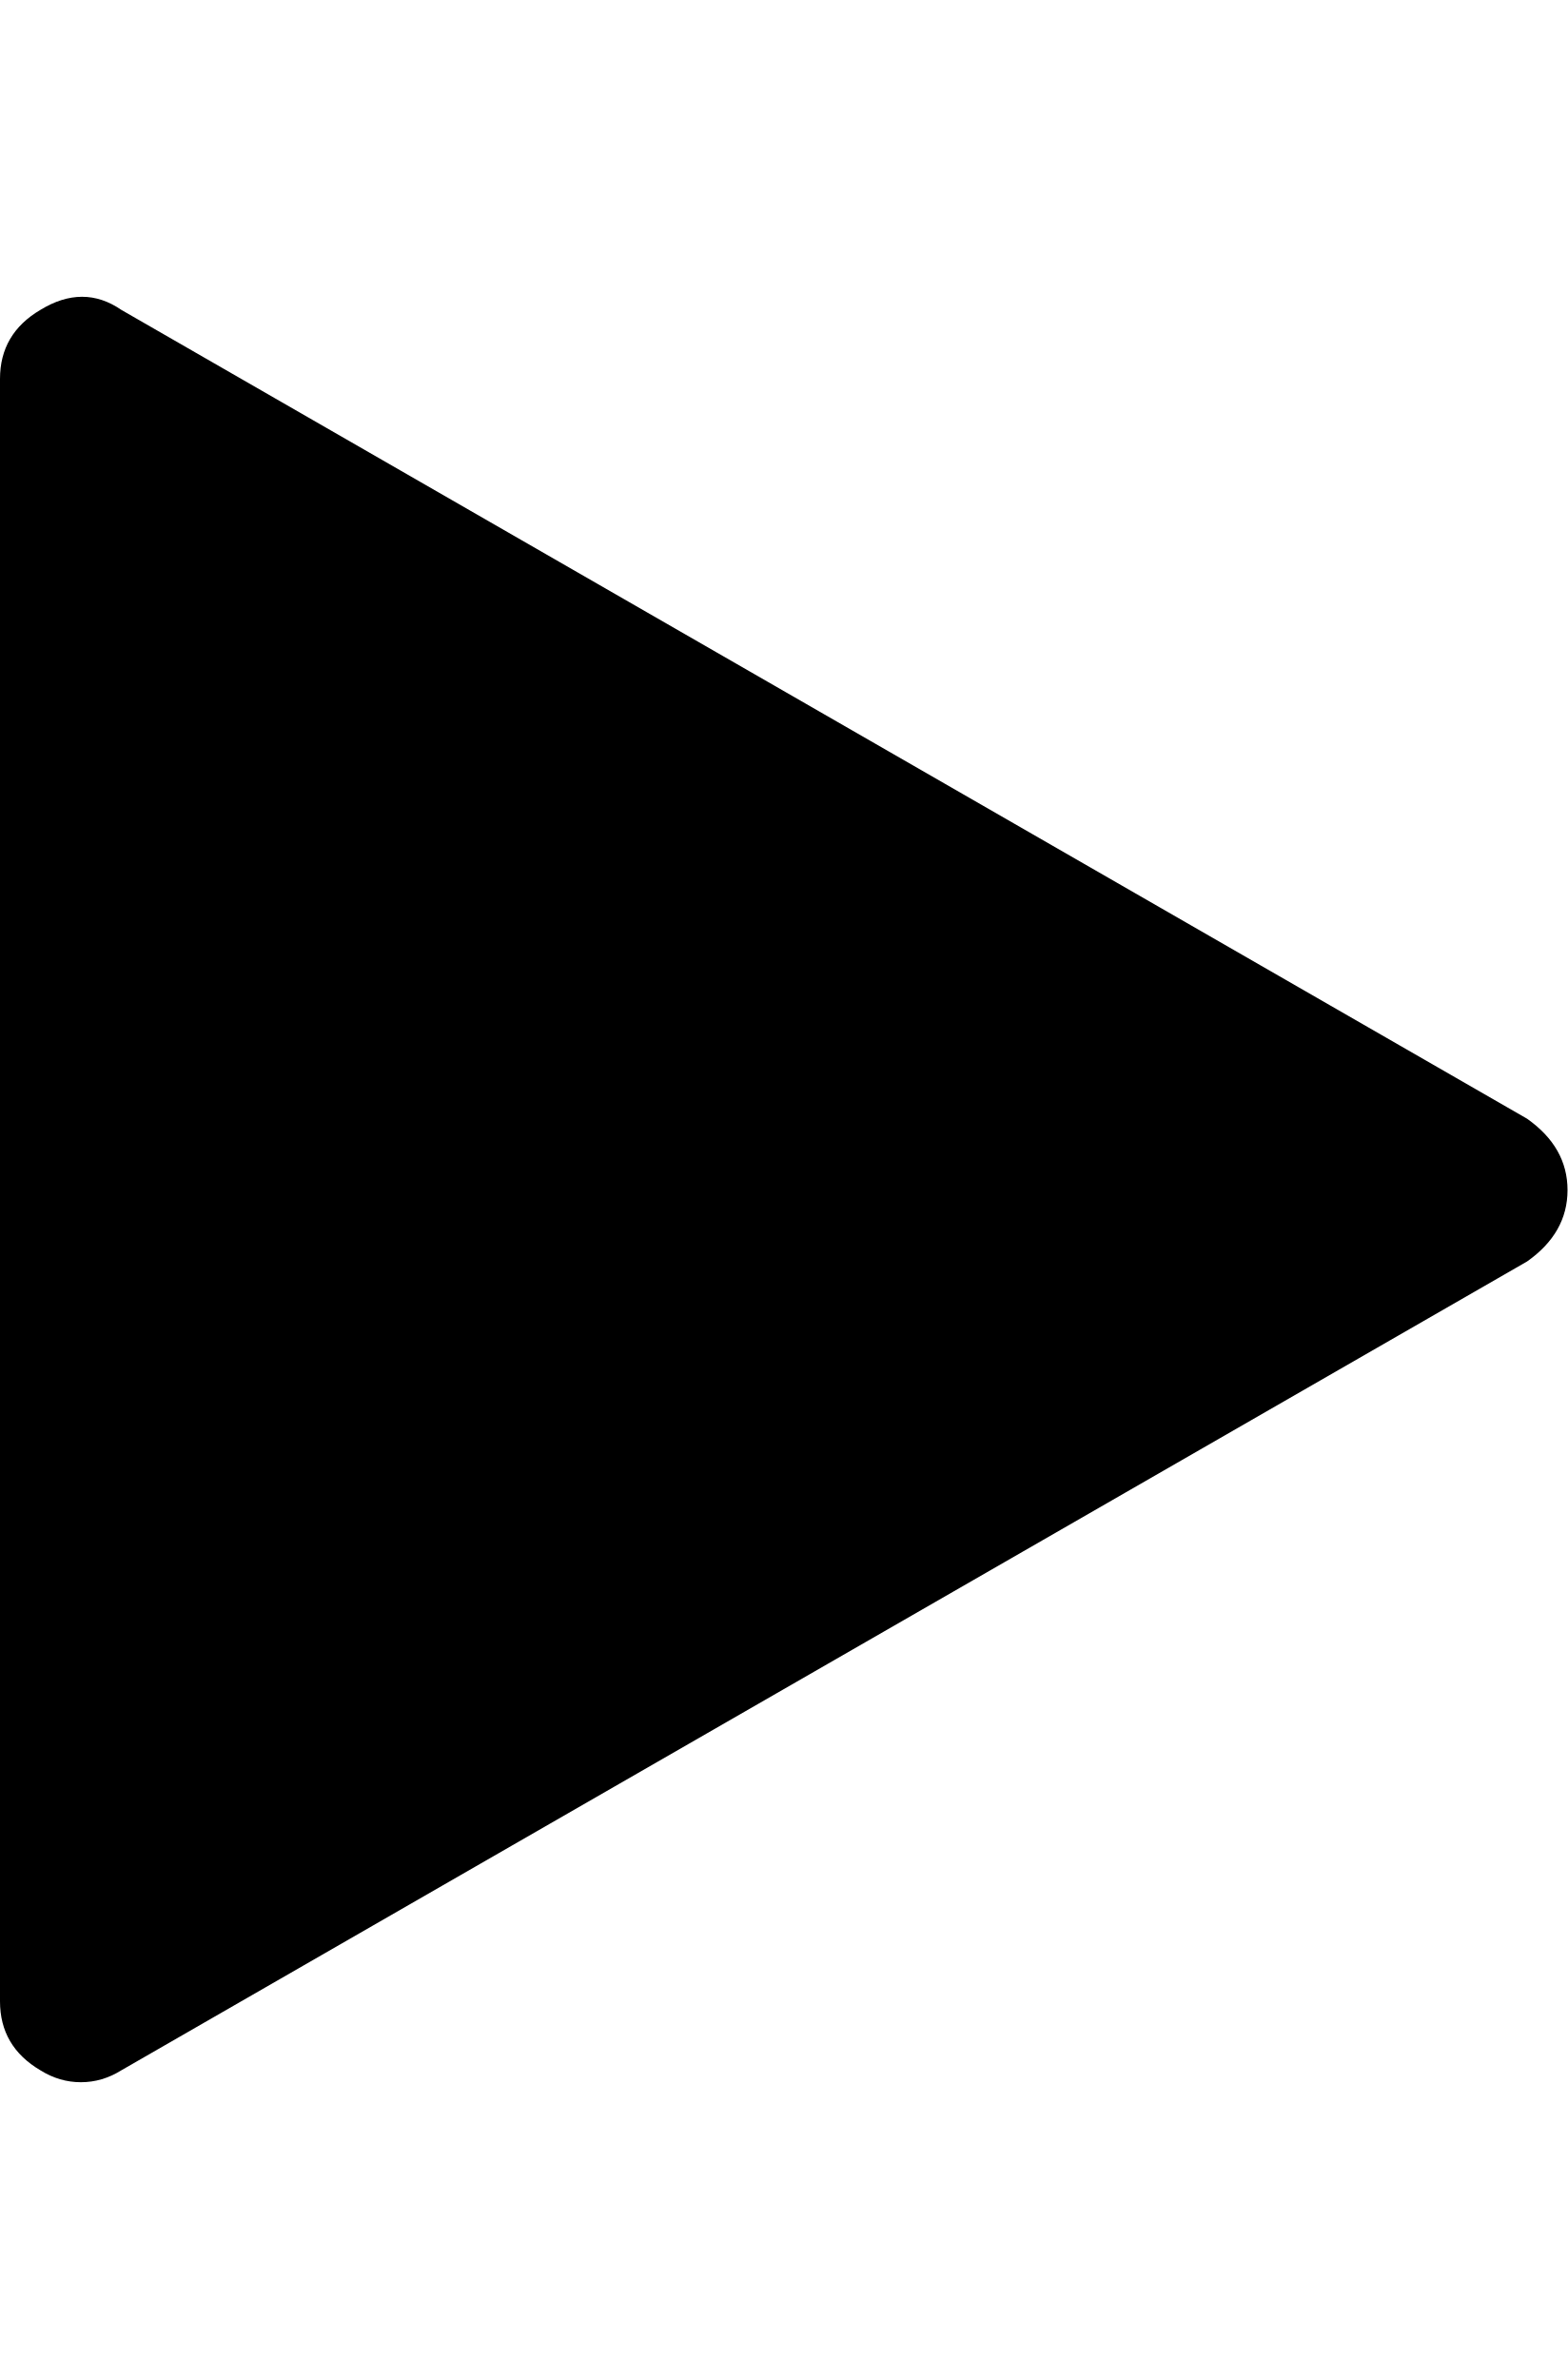
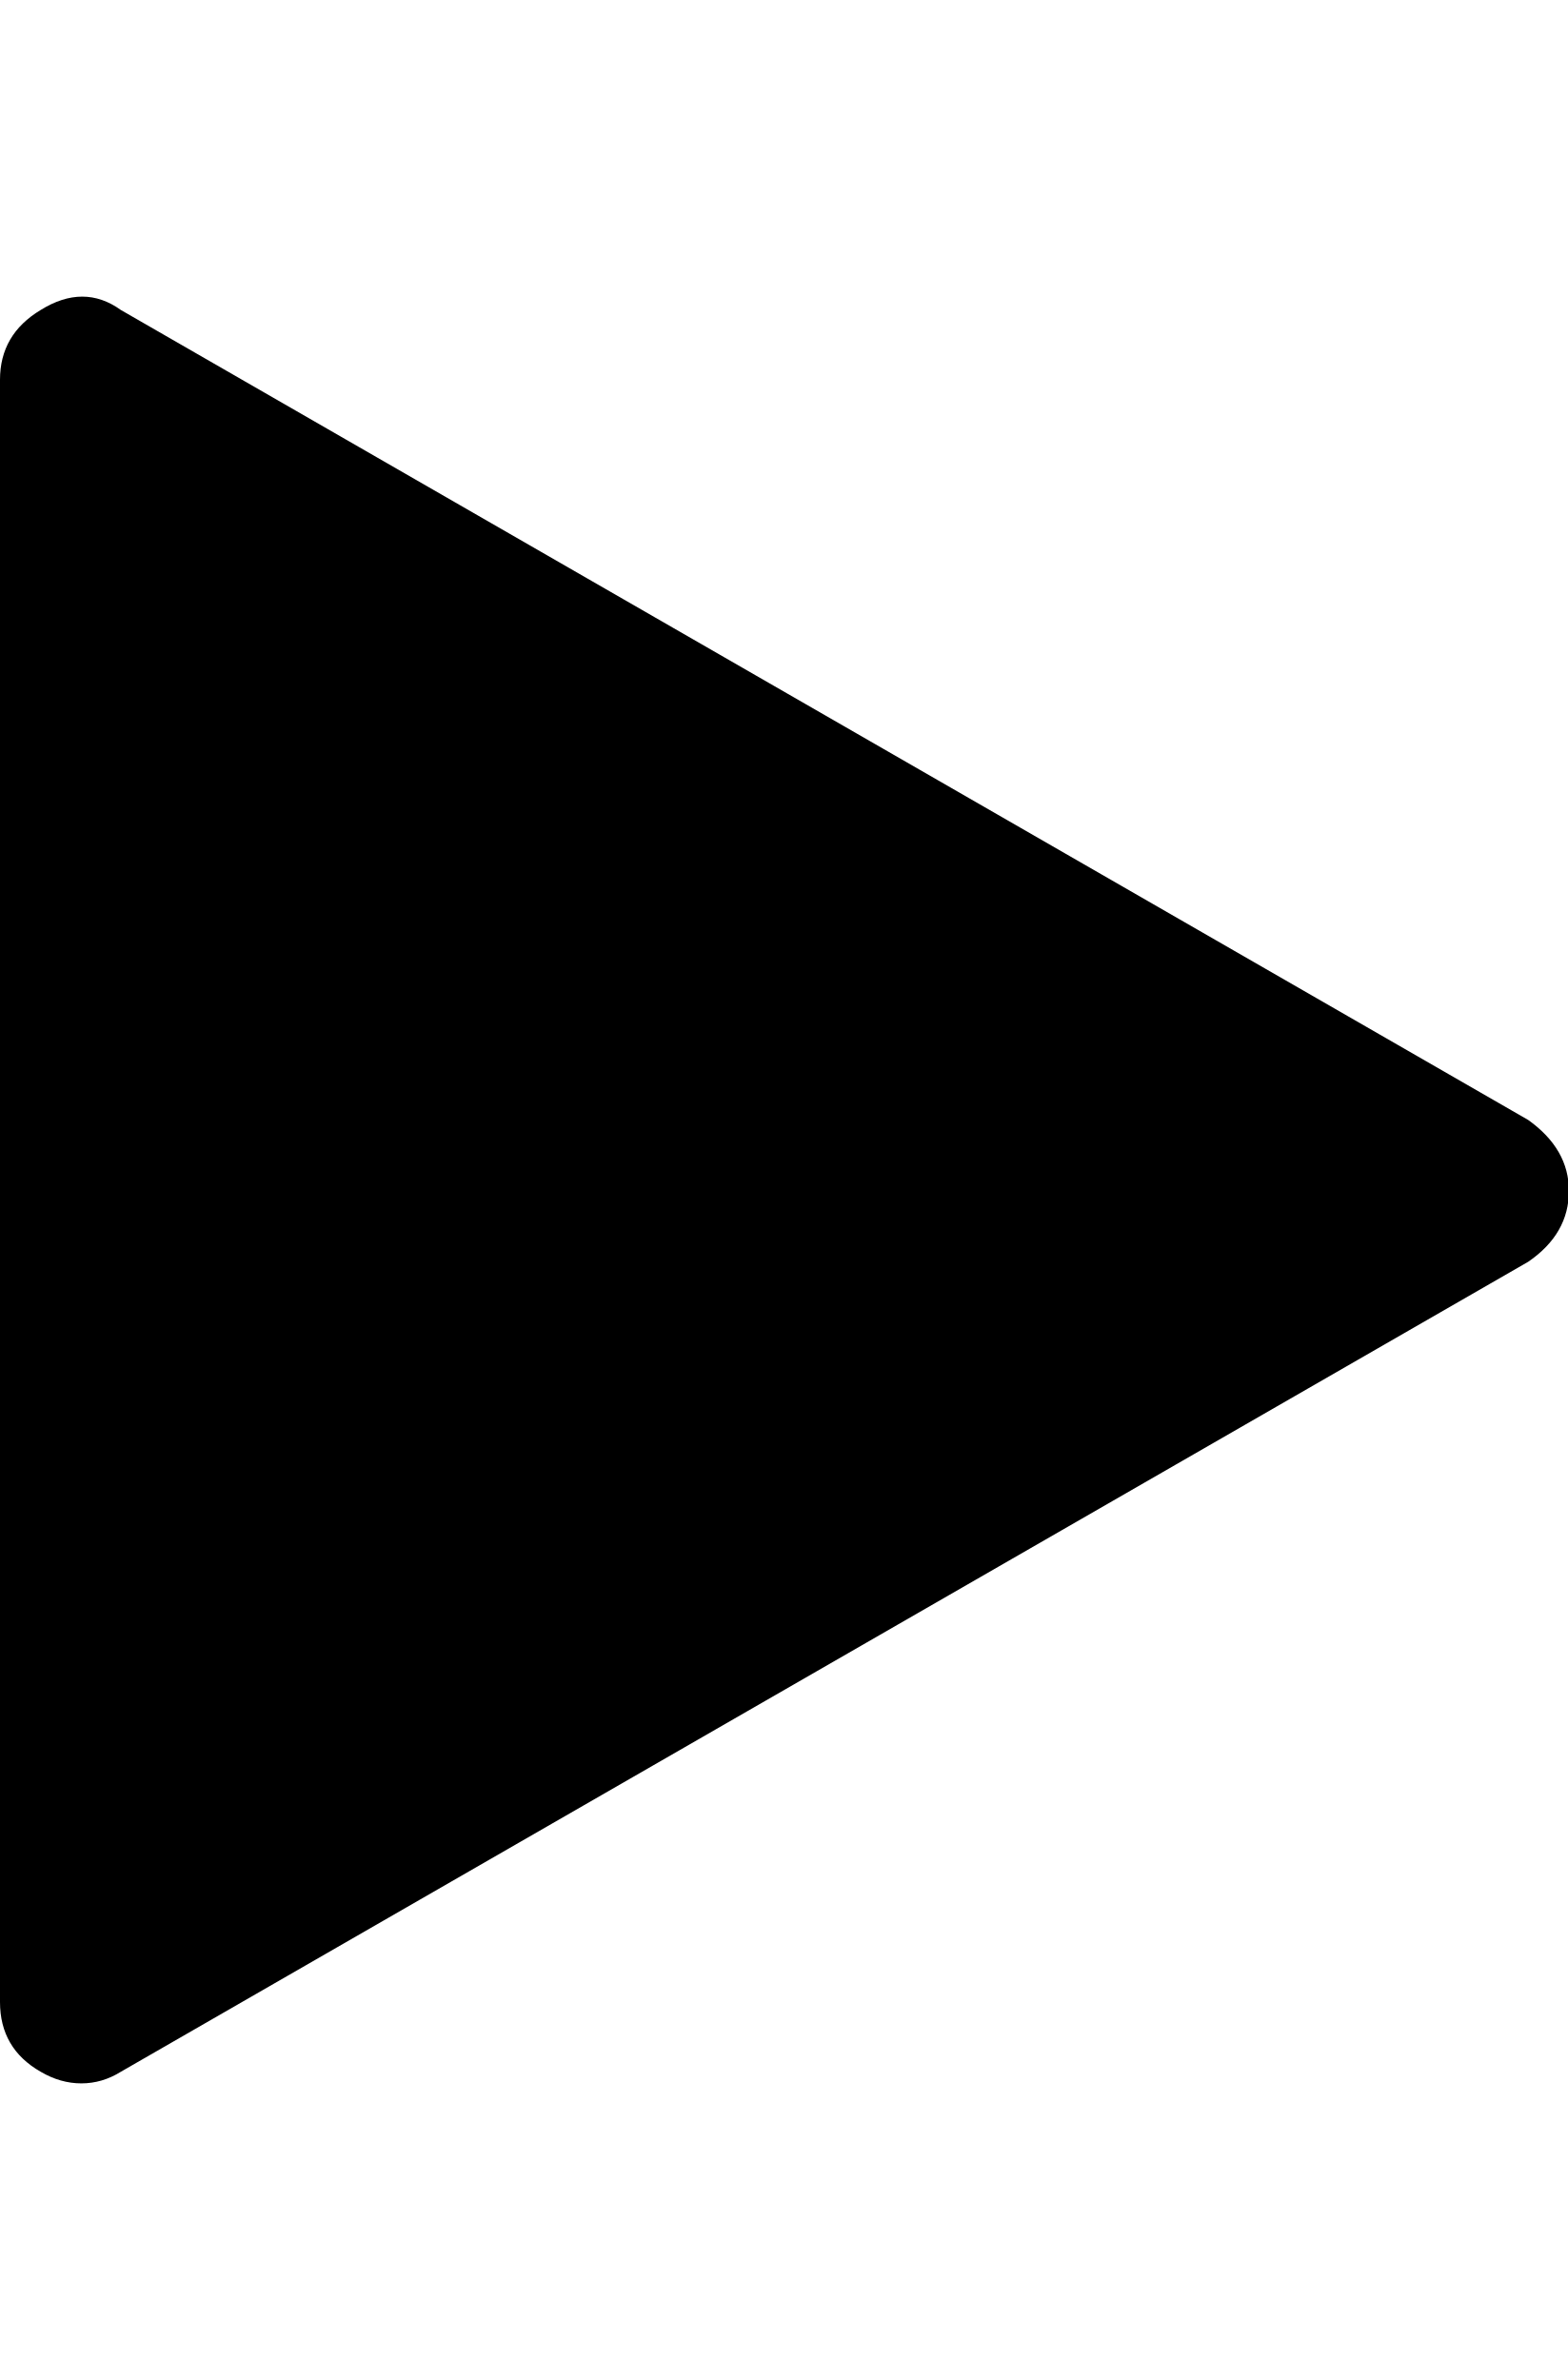
- <svg xmlns="http://www.w3.org/2000/svg" height="1000px" width="659px">
+ <svg xmlns="http://www.w3.org/2000/svg" height="1000px" width="658.691px">
  <g>
-     <path d="M0 841.25c0 0 0 -682 0 -682c0 -12.667 5.667 -22.333 17 -29c12 -7.333 23.333 -7.333 34 0c0 0 591 340 591 340c11.333 8 17 18 17 30c0 12 -5.667 22 -17 30c0 0 -591 340 -591 340c-5.333 3.333 -11 5 -17 5c-6 0 -11.667 -1.667 -17 -5c-11.333 -6.667 -17 -16.333 -17 -29c0 0 0 0 0 0" />
+     <path d="M0 841.187c0 0 0 -681.641 0 -681.641c0 -12.695 5.697 -22.461 17.09 -29.297c12.044 -7.486 23.275 -7.486 33.691 0c0 0 591.309 340.333 591.309 340.333c11.393 8.138 17.09 18.066 17.09 29.785c0 12.044 -5.697 21.972 -17.09 29.785c0 0 -591.309 340.332 -591.309 340.332c-5.208 3.255 -10.742 4.883 -16.601 4.883c-5.86 0 -11.556 -1.628 -17.09 -4.883c-11.393 -6.511 -17.09 -16.276 -17.09 -29.297c0 0 0 0 0 0" />
  </g>
</svg>
